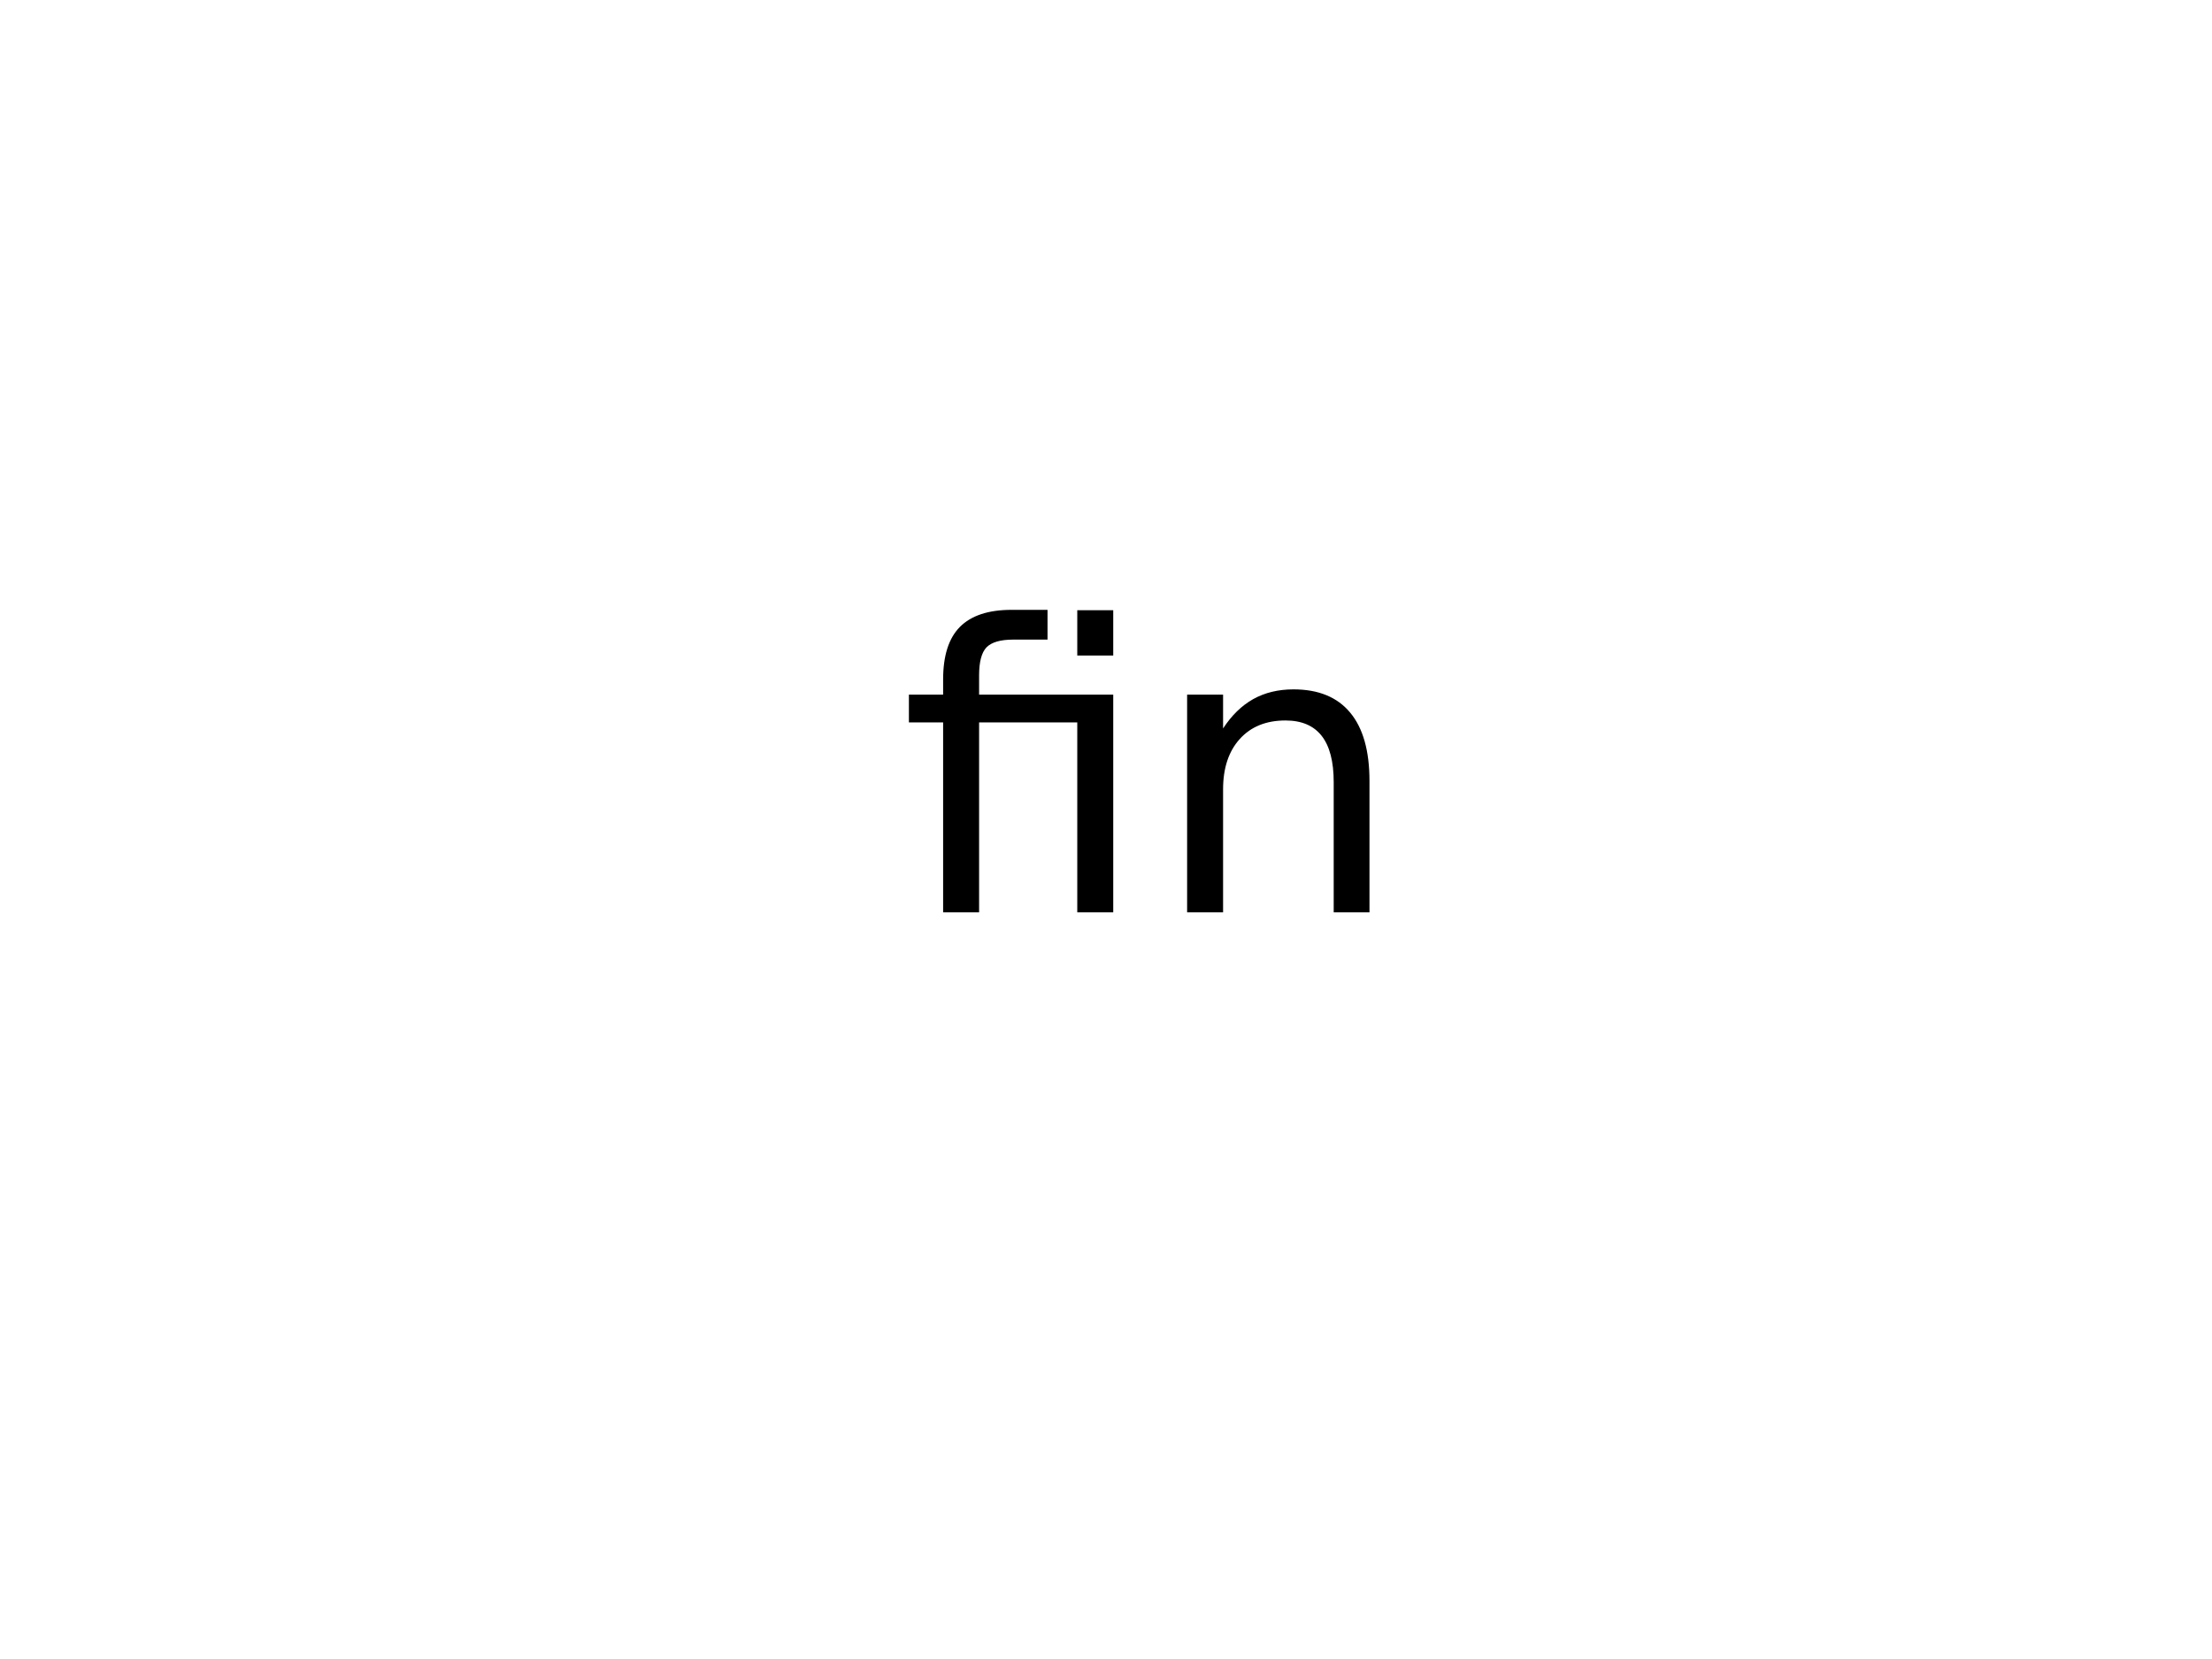
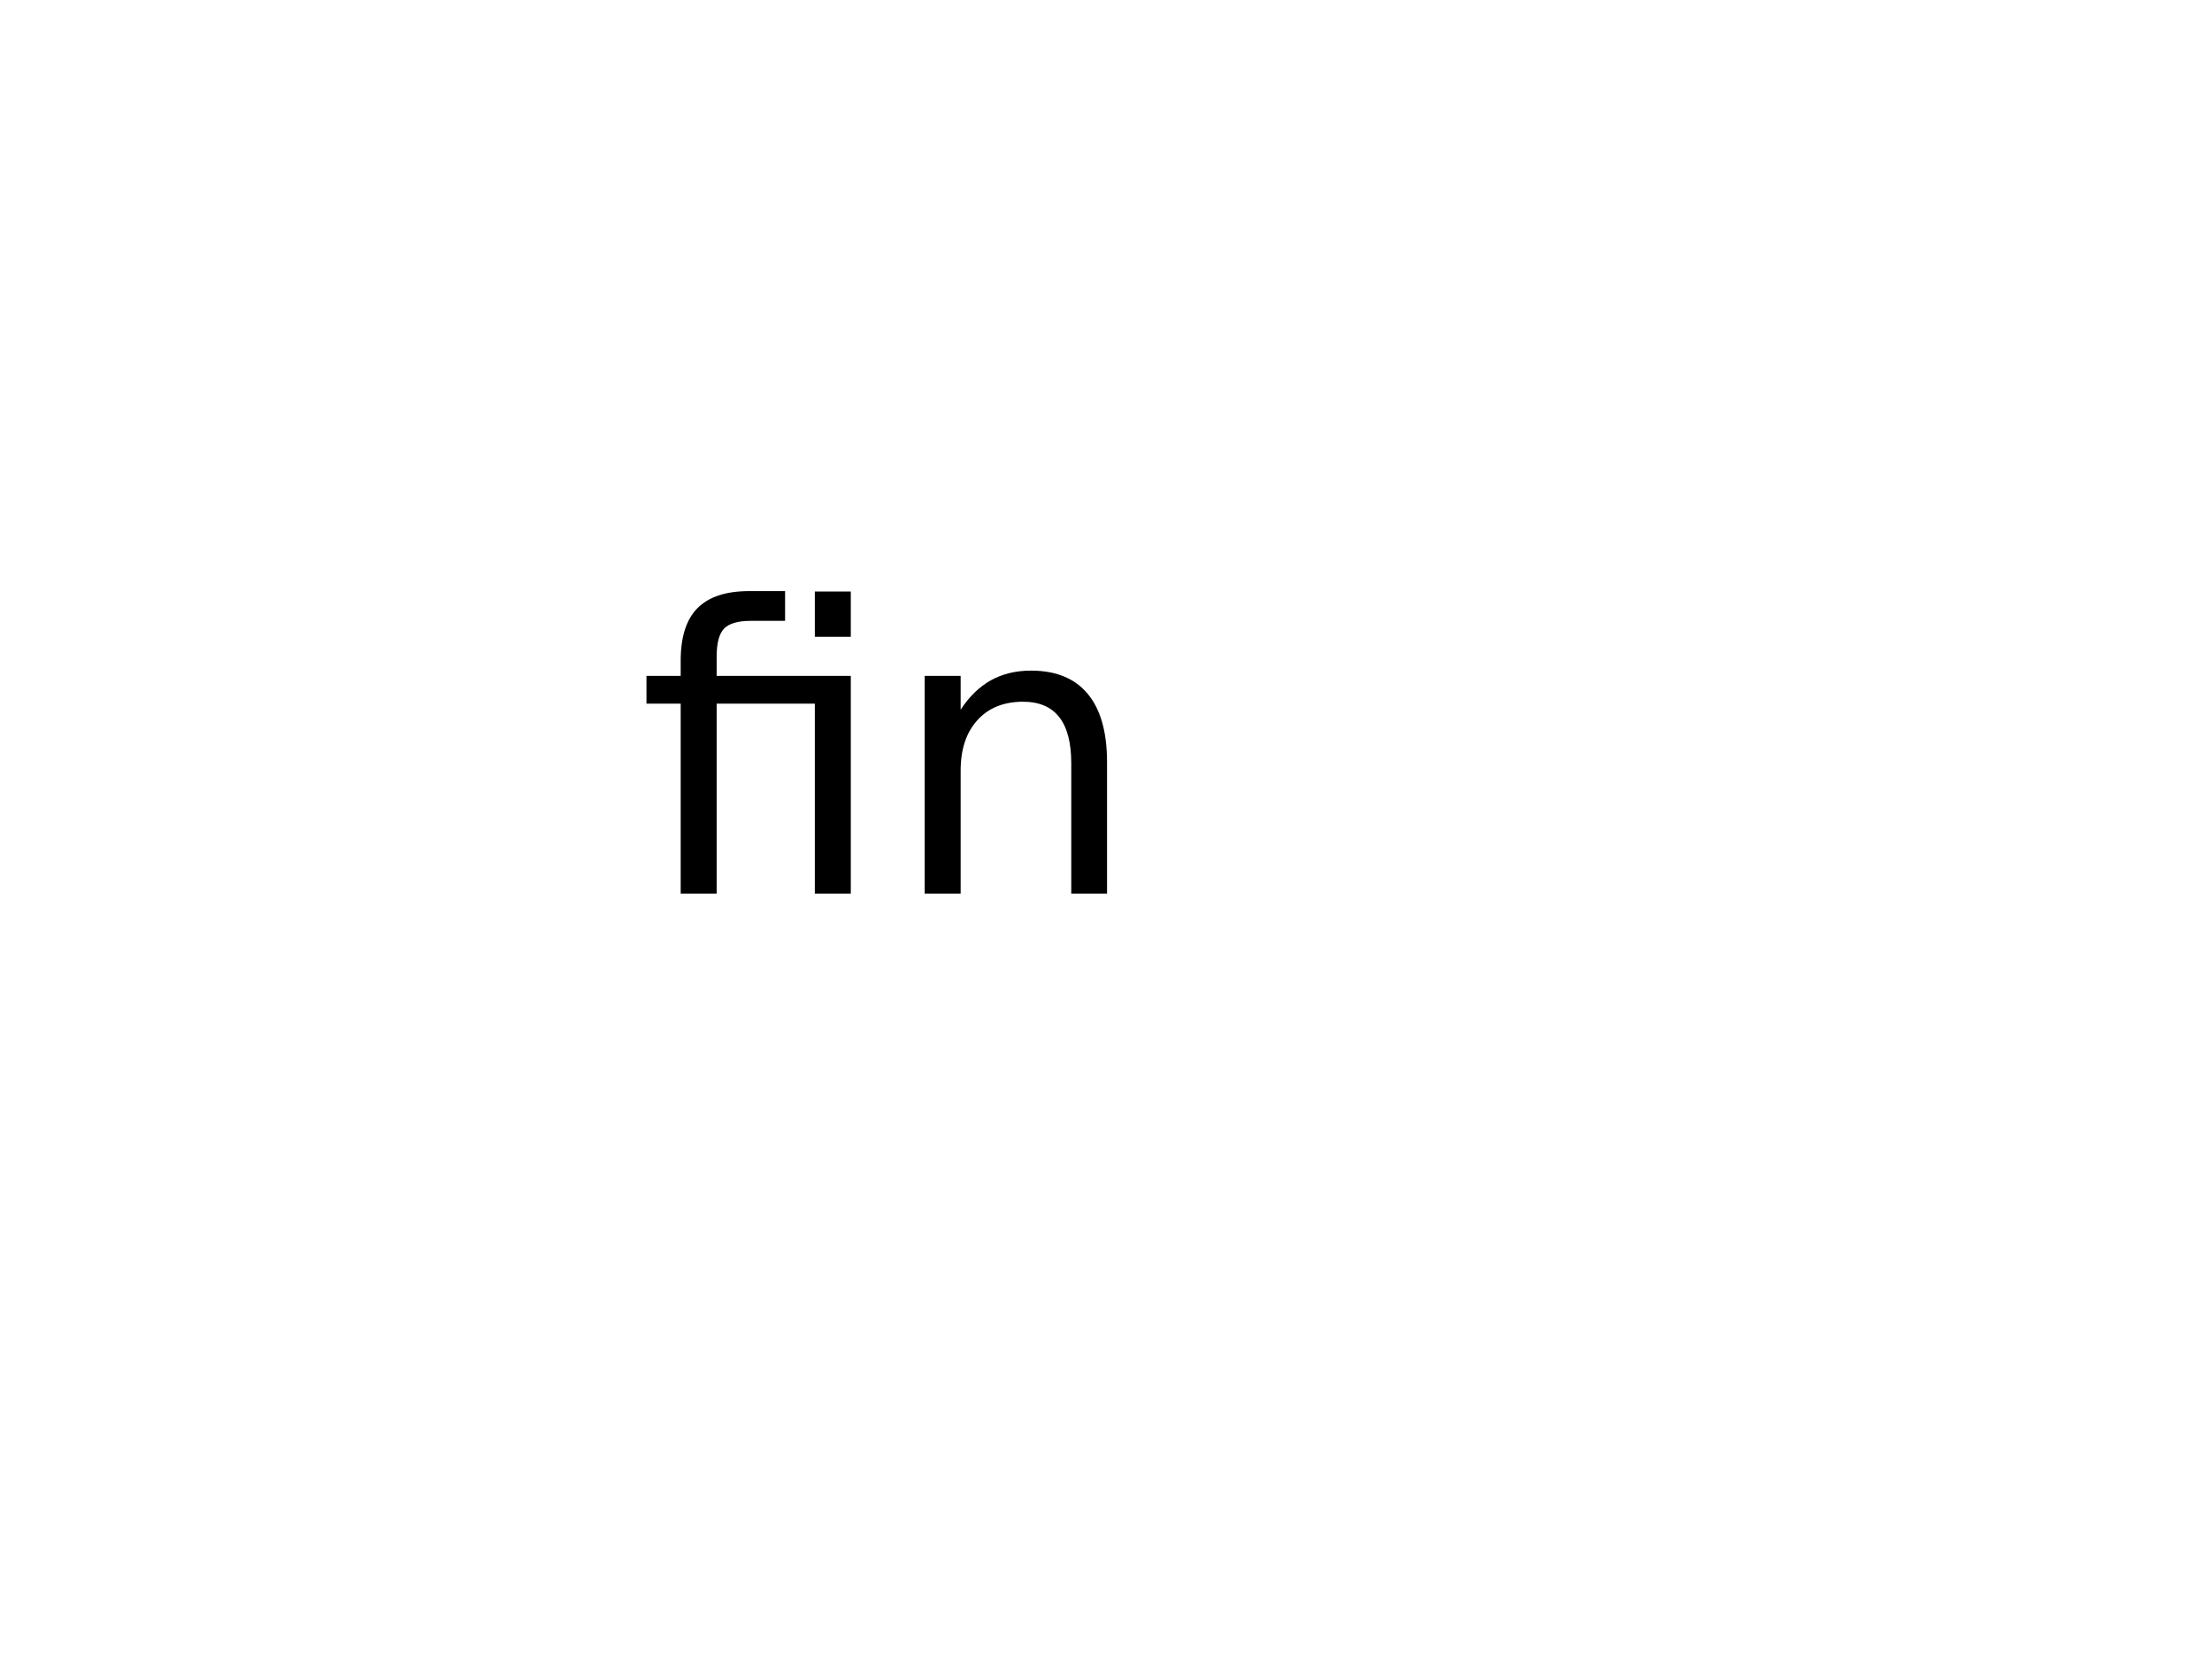
- <svg xmlns="http://www.w3.org/2000/svg" height="600px" version="1.1" width="800px" id="svg2">
+ <svg xmlns="http://www.w3.org/2000/svg" height="600px" version="1.1" width="800px" viewBox="0 0 800 600" preserveAspectRatio="none" id="svg2">
  <defs id="defs4" />
-   <g transform="translate(94.91525,6.779661)" style="font-size:144px;font-style:normal;font-variant:normal;font-weight:normal;font-stretch:normal;text-align:start;line-height:125%;letter-spacing:0px;word-spacing:0px;writing-mode:lr-tb;text-anchor:start;fill:#000000;fill-opacity:1;stroke:none;font-family:Bravura;-inkscape-font-specification:Bravura" id="flowRoot2985">
-     <path d="m 307.703,244.438 0,78.75 -13.008,0 0,-68.695 -35.508,0 0,68.695 -13.008,0 0,-68.695 -12.375,0 0,-10.055 12.375,0 0,-5.484 c -2e-5,-8.578 2.016,-14.906 6.047,-18.984 4.078,-4.125 10.312,-6.187 18.703,-6.188 l 13.008,0 0,10.758 -12.375,0 c -4.641,1e-4 -7.875,0.938 -9.703,2.812 -1.781,1.875 -2.672,5.25 -2.672,10.125 l 0,6.961 48.516,0 m -13.008,-30.516 13.008,0 0,16.383 -13.008,0 0,-16.383" style="" id="path2986" />
-     <path d="m 400.375,275.657 0,47.531 -12.938,0 0,-47.109 c -7e-5,-7.453 -1.453,-13.031 -4.359,-16.734 -2.906,-3.703 -7.266,-5.555 -13.078,-5.555 -6.984,7e-5 -12.492,2.227 -16.523,6.68 -4.031,4.453 -6.047,10.523 -6.047,18.211 l 0,44.508 -13.008,0 0,-78.75 13.008,0 0,12.234 c 3.094,-4.734 6.727,-8.273 10.898,-10.617 4.219,-2.344 9.07,-3.516 14.555,-3.516 9.047,8e-5 15.891,2.813 20.531,8.438 4.641,5.578 6.961,13.805 6.961,24.68" style="" id="path2988" />
-   </g>
+   <path d="m 307.703,244.438 0,78.75 -13.008,0 0,-68.695 -35.508,0 0,68.695 -13.008,0 0,-68.695 -12.375,0 0,-10.055 12.375,0 0,-5.484 c -2e-5,-8.578 2.016,-14.906 6.047,-18.984 4.078,-4.125 10.312,-6.187 18.703,-6.188 l 13.008,0 0,10.758 -12.375,0 c -4.641,1e-4 -7.875,0.938 -9.703,2.812 -1.781,1.875 -2.672,5.25 -2.672,10.125 l 0,6.961 48.516,0 m -13.008,-30.516 13.008,0 0,16.383 -13.008,0 0,-16.383" style="" id="path2986" />
+   <path d="m 400.375,275.657 0,47.531 -12.938,0 0,-47.109 c -7e-5,-7.453 -1.453,-13.031 -4.359,-16.734 -2.906,-3.703 -7.266,-5.555 -13.078,-5.555 -6.984,7e-5 -12.492,2.227 -16.523,6.68 -4.031,4.453 -6.047,10.523 -6.047,18.211 l 0,44.508 -13.008,0 0,-78.75 13.008,0 0,12.234 c 3.094,-4.734 6.727,-8.273 10.898,-10.617 4.219,-2.344 9.07,-3.516 14.555,-3.516 9.047,8e-5 15.891,2.813 20.531,8.438 4.641,5.578 6.961,13.805 6.961,24.68" style="" id="path2988" />
</svg>
